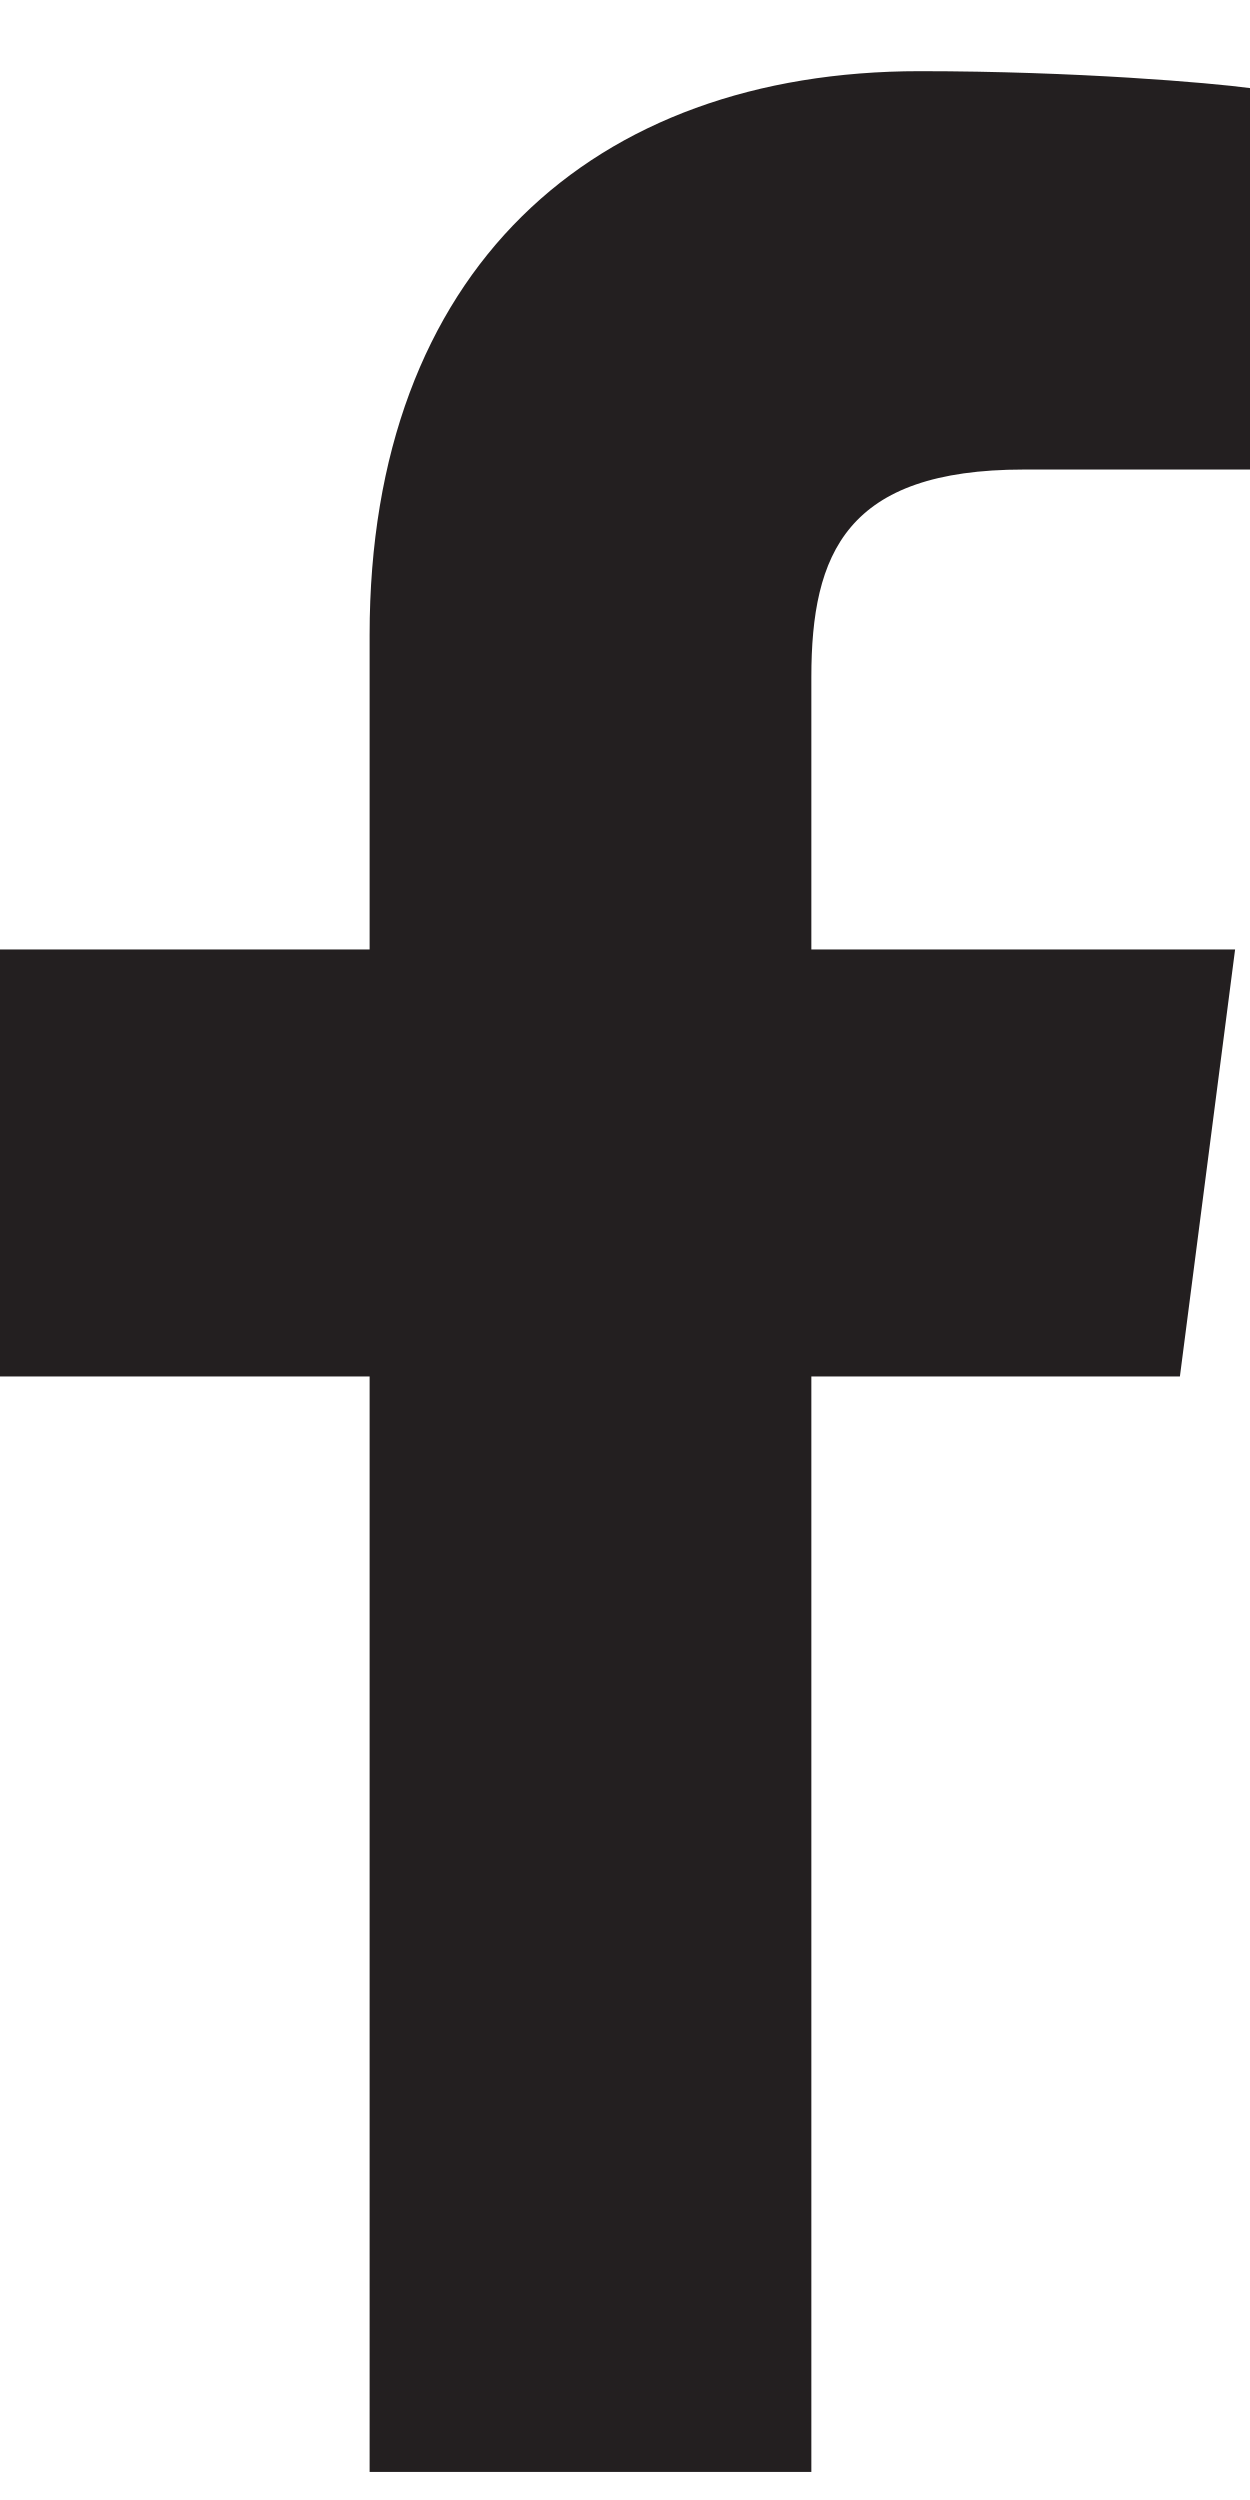
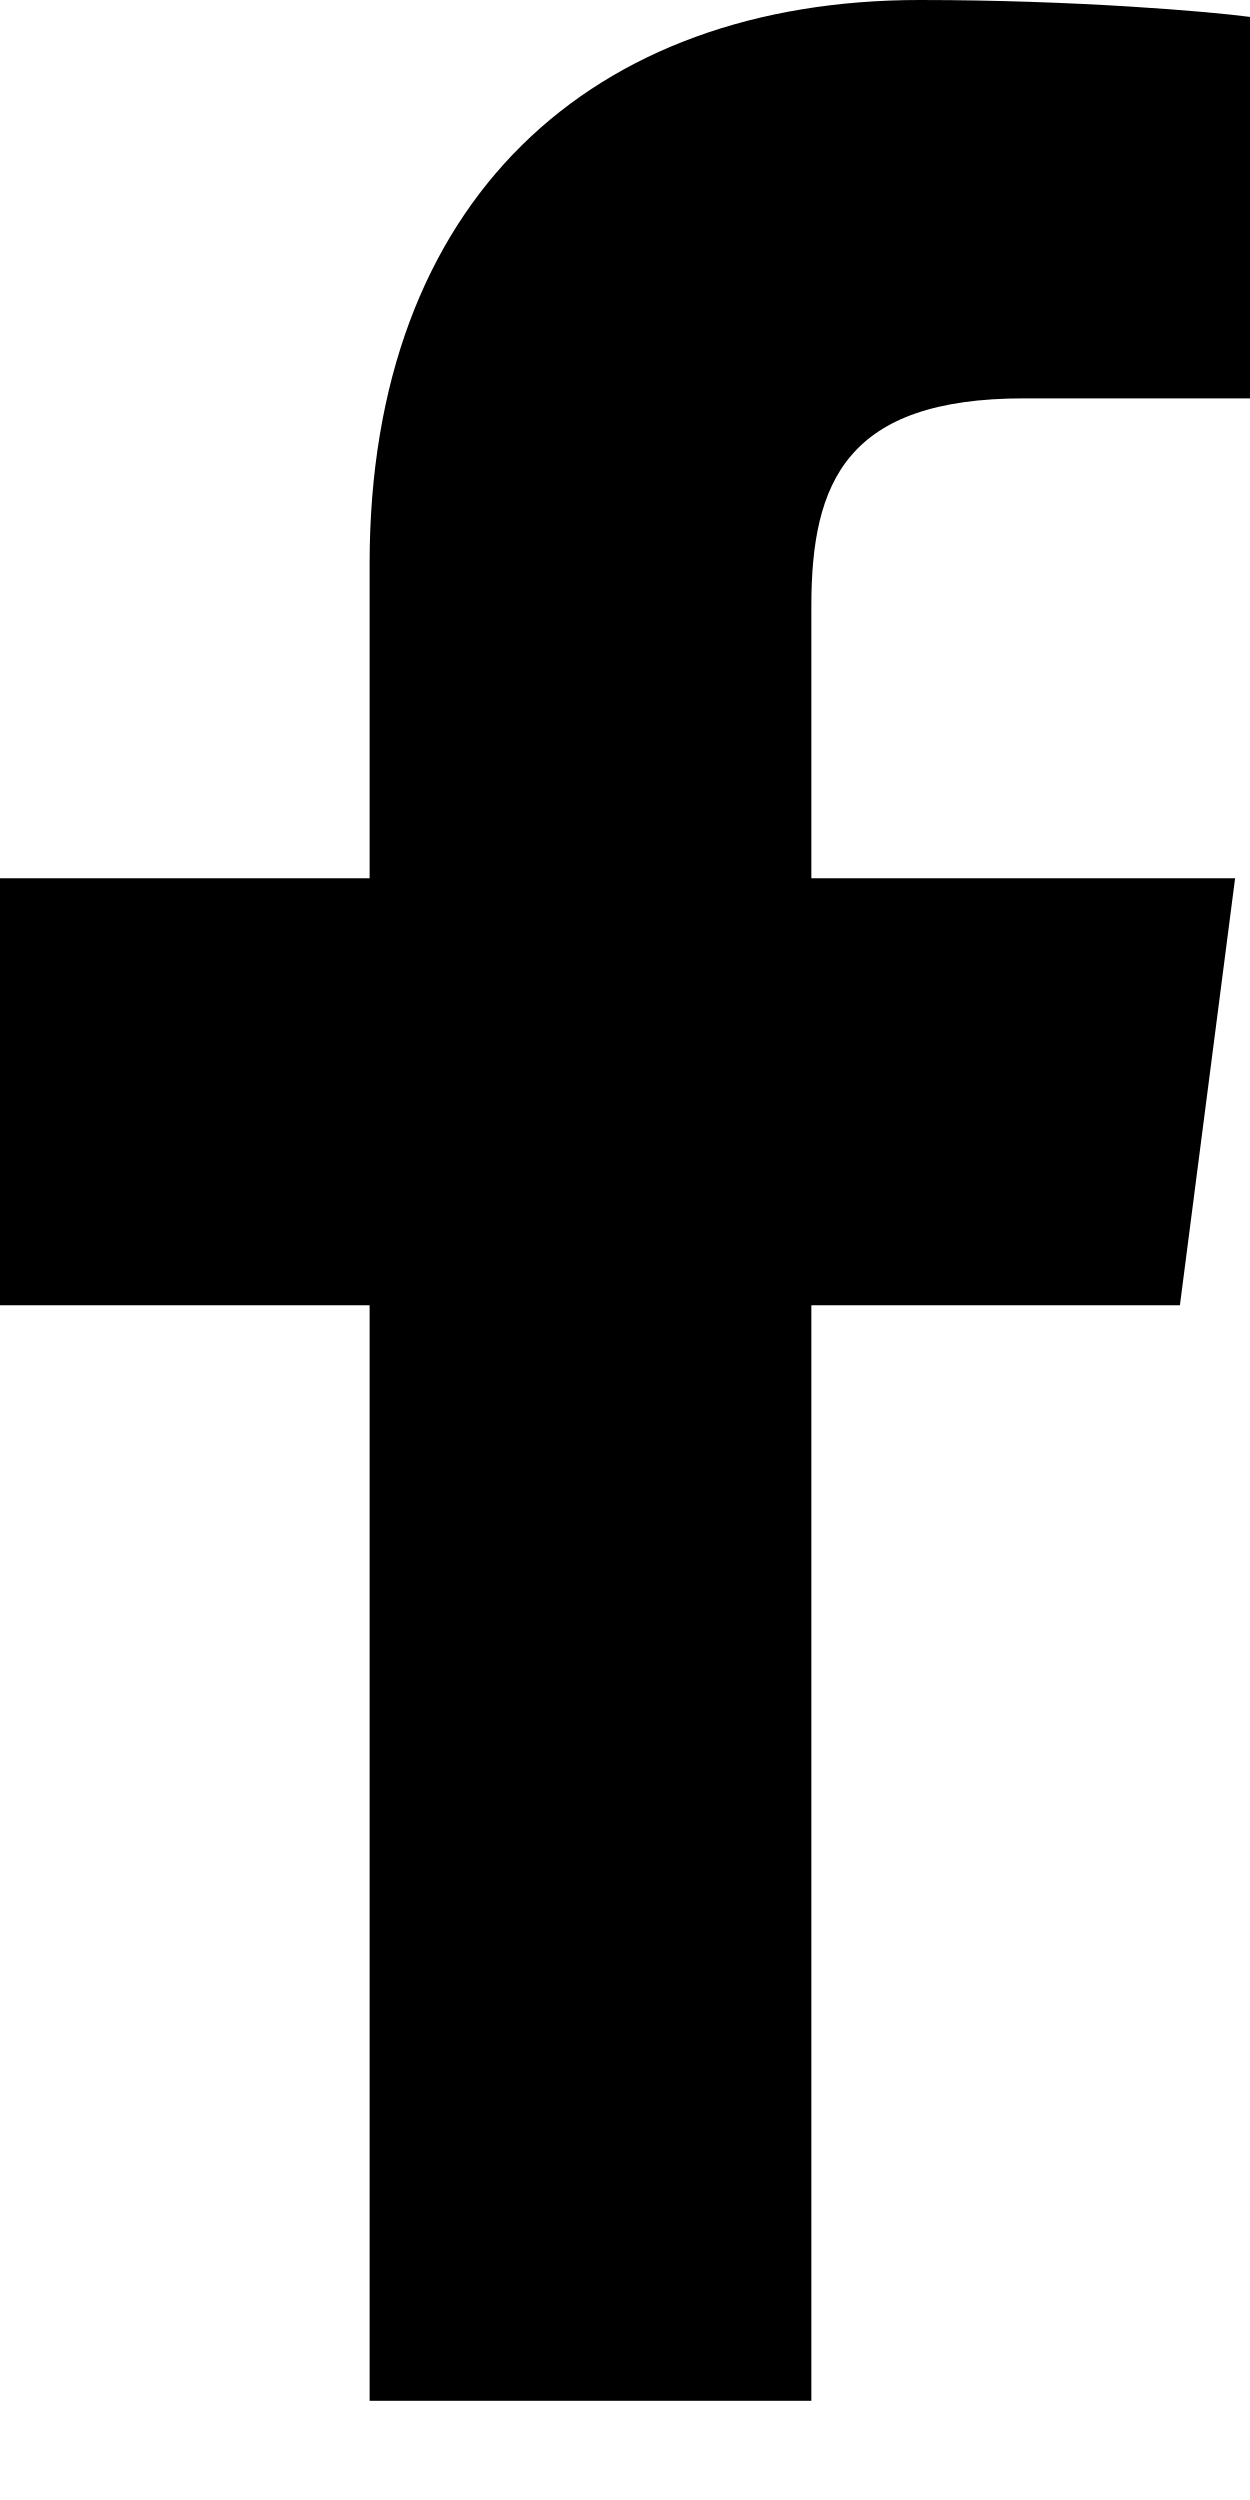
- <svg xmlns="http://www.w3.org/2000/svg" xmlns:xlink="http://www.w3.org/1999/xlink" width="13" height="26" viewBox="0 0 13 26" version="1.1">
-   <g id="Canvas" transform="translate(-5298 -5877)">
-     <g id="Blue 2">
-       <use xlink:href="#path0_fill" transform="translate(5298 5877.74)" fill="#231F20" />
-     </g>
+ <svg xmlns="http://www.w3.org/2000/svg" width="13" height="26" viewBox="0 0 13 26" version="1.1">
+   <g id="facebook">
+     <path id="path0_fill" d="M 3.844 24.968L 3.844 13.575L 0 13.575L 0 9.134L 3.844 9.134L 3.844 5.862C 3.844 2.071 6.163 0 9.565 0C 11.189 0 12.591 0.121 13 0.176L 13 4.143L 10.647 4.143C 8.803 4.143 8.438 5.013 8.438 6.303L 8.438 9.134L 12.845 9.134L 12.271 13.575L 8.438 13.575L 8.438 24.968L 3.844 24.968Z" />
  </g>
-   <defs>
-     <path id="path0_fill" d="M 3.844 24.968L 3.844 13.575L 0 13.575L 0 9.134L 3.844 9.134L 3.844 5.862C 3.844 2.071 6.163 0 9.565 0C 11.189 0 12.591 0.121 13 0.176L 13 4.143L 10.647 4.143C 8.803 4.143 8.438 5.013 8.438 6.303L 8.438 9.134L 12.845 9.134L 12.271 13.575L 8.438 13.575L 8.438 24.968L 3.844 24.968Z" />
-   </defs>
</svg>
